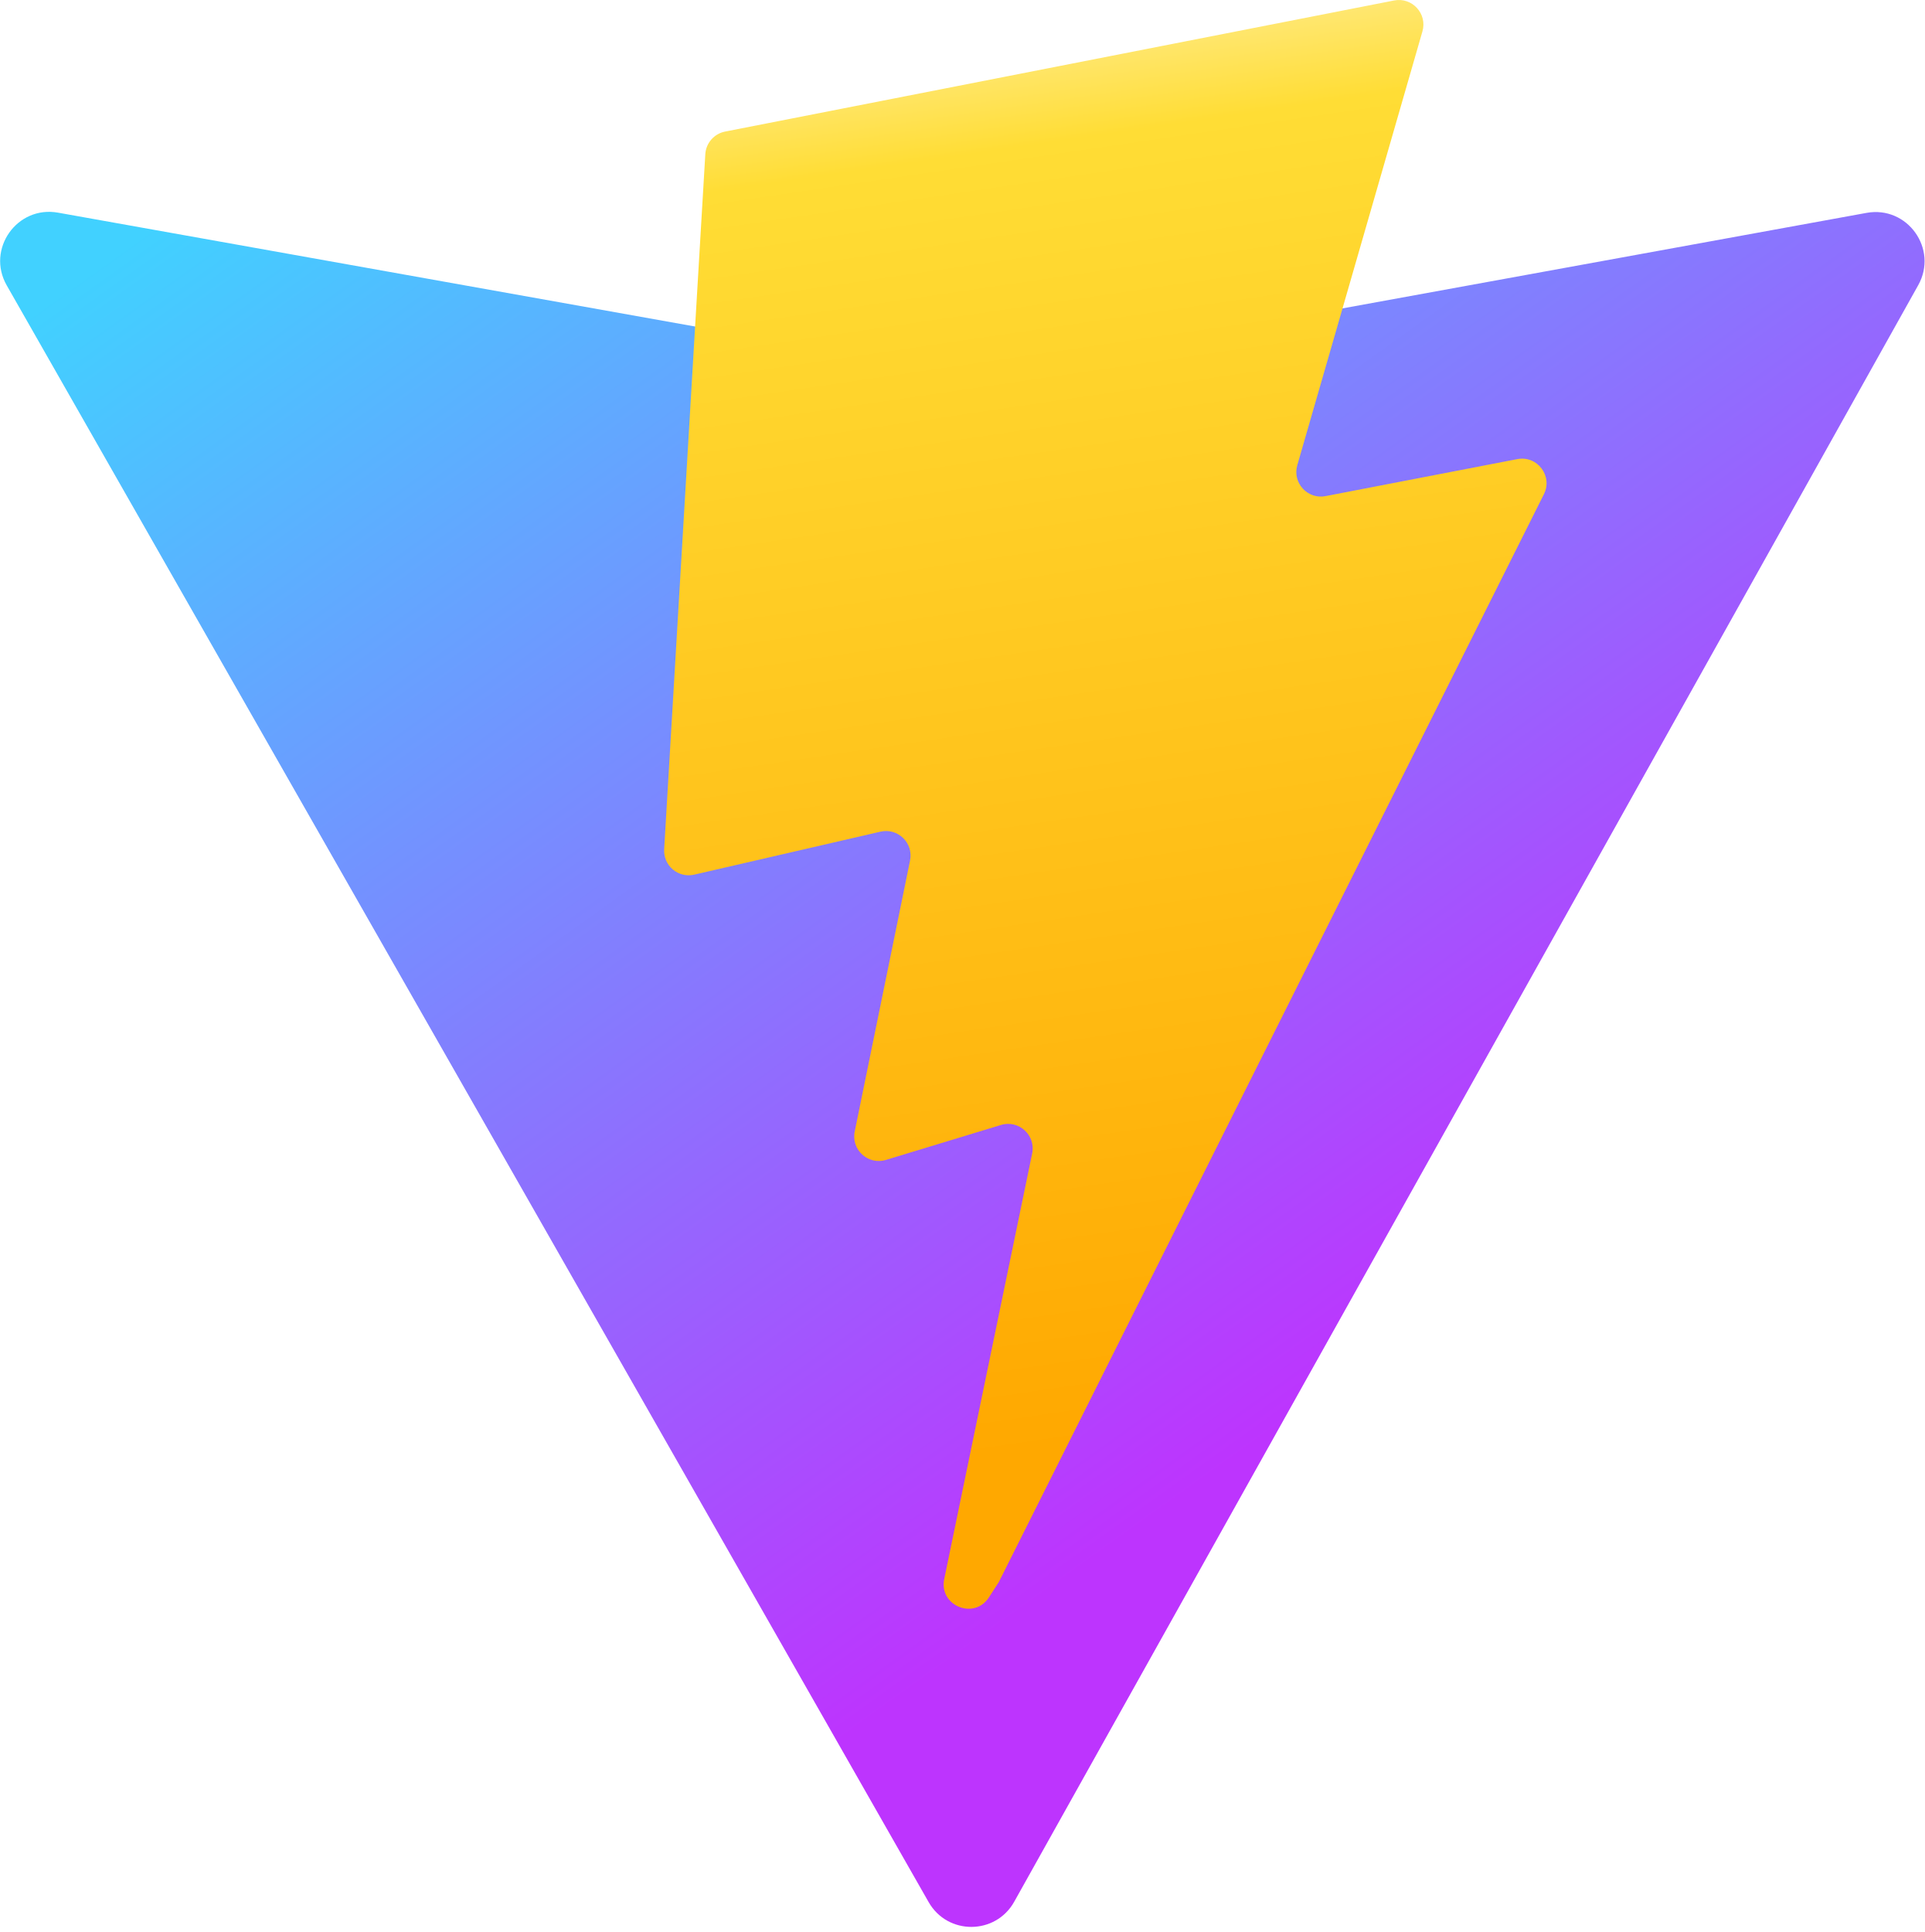
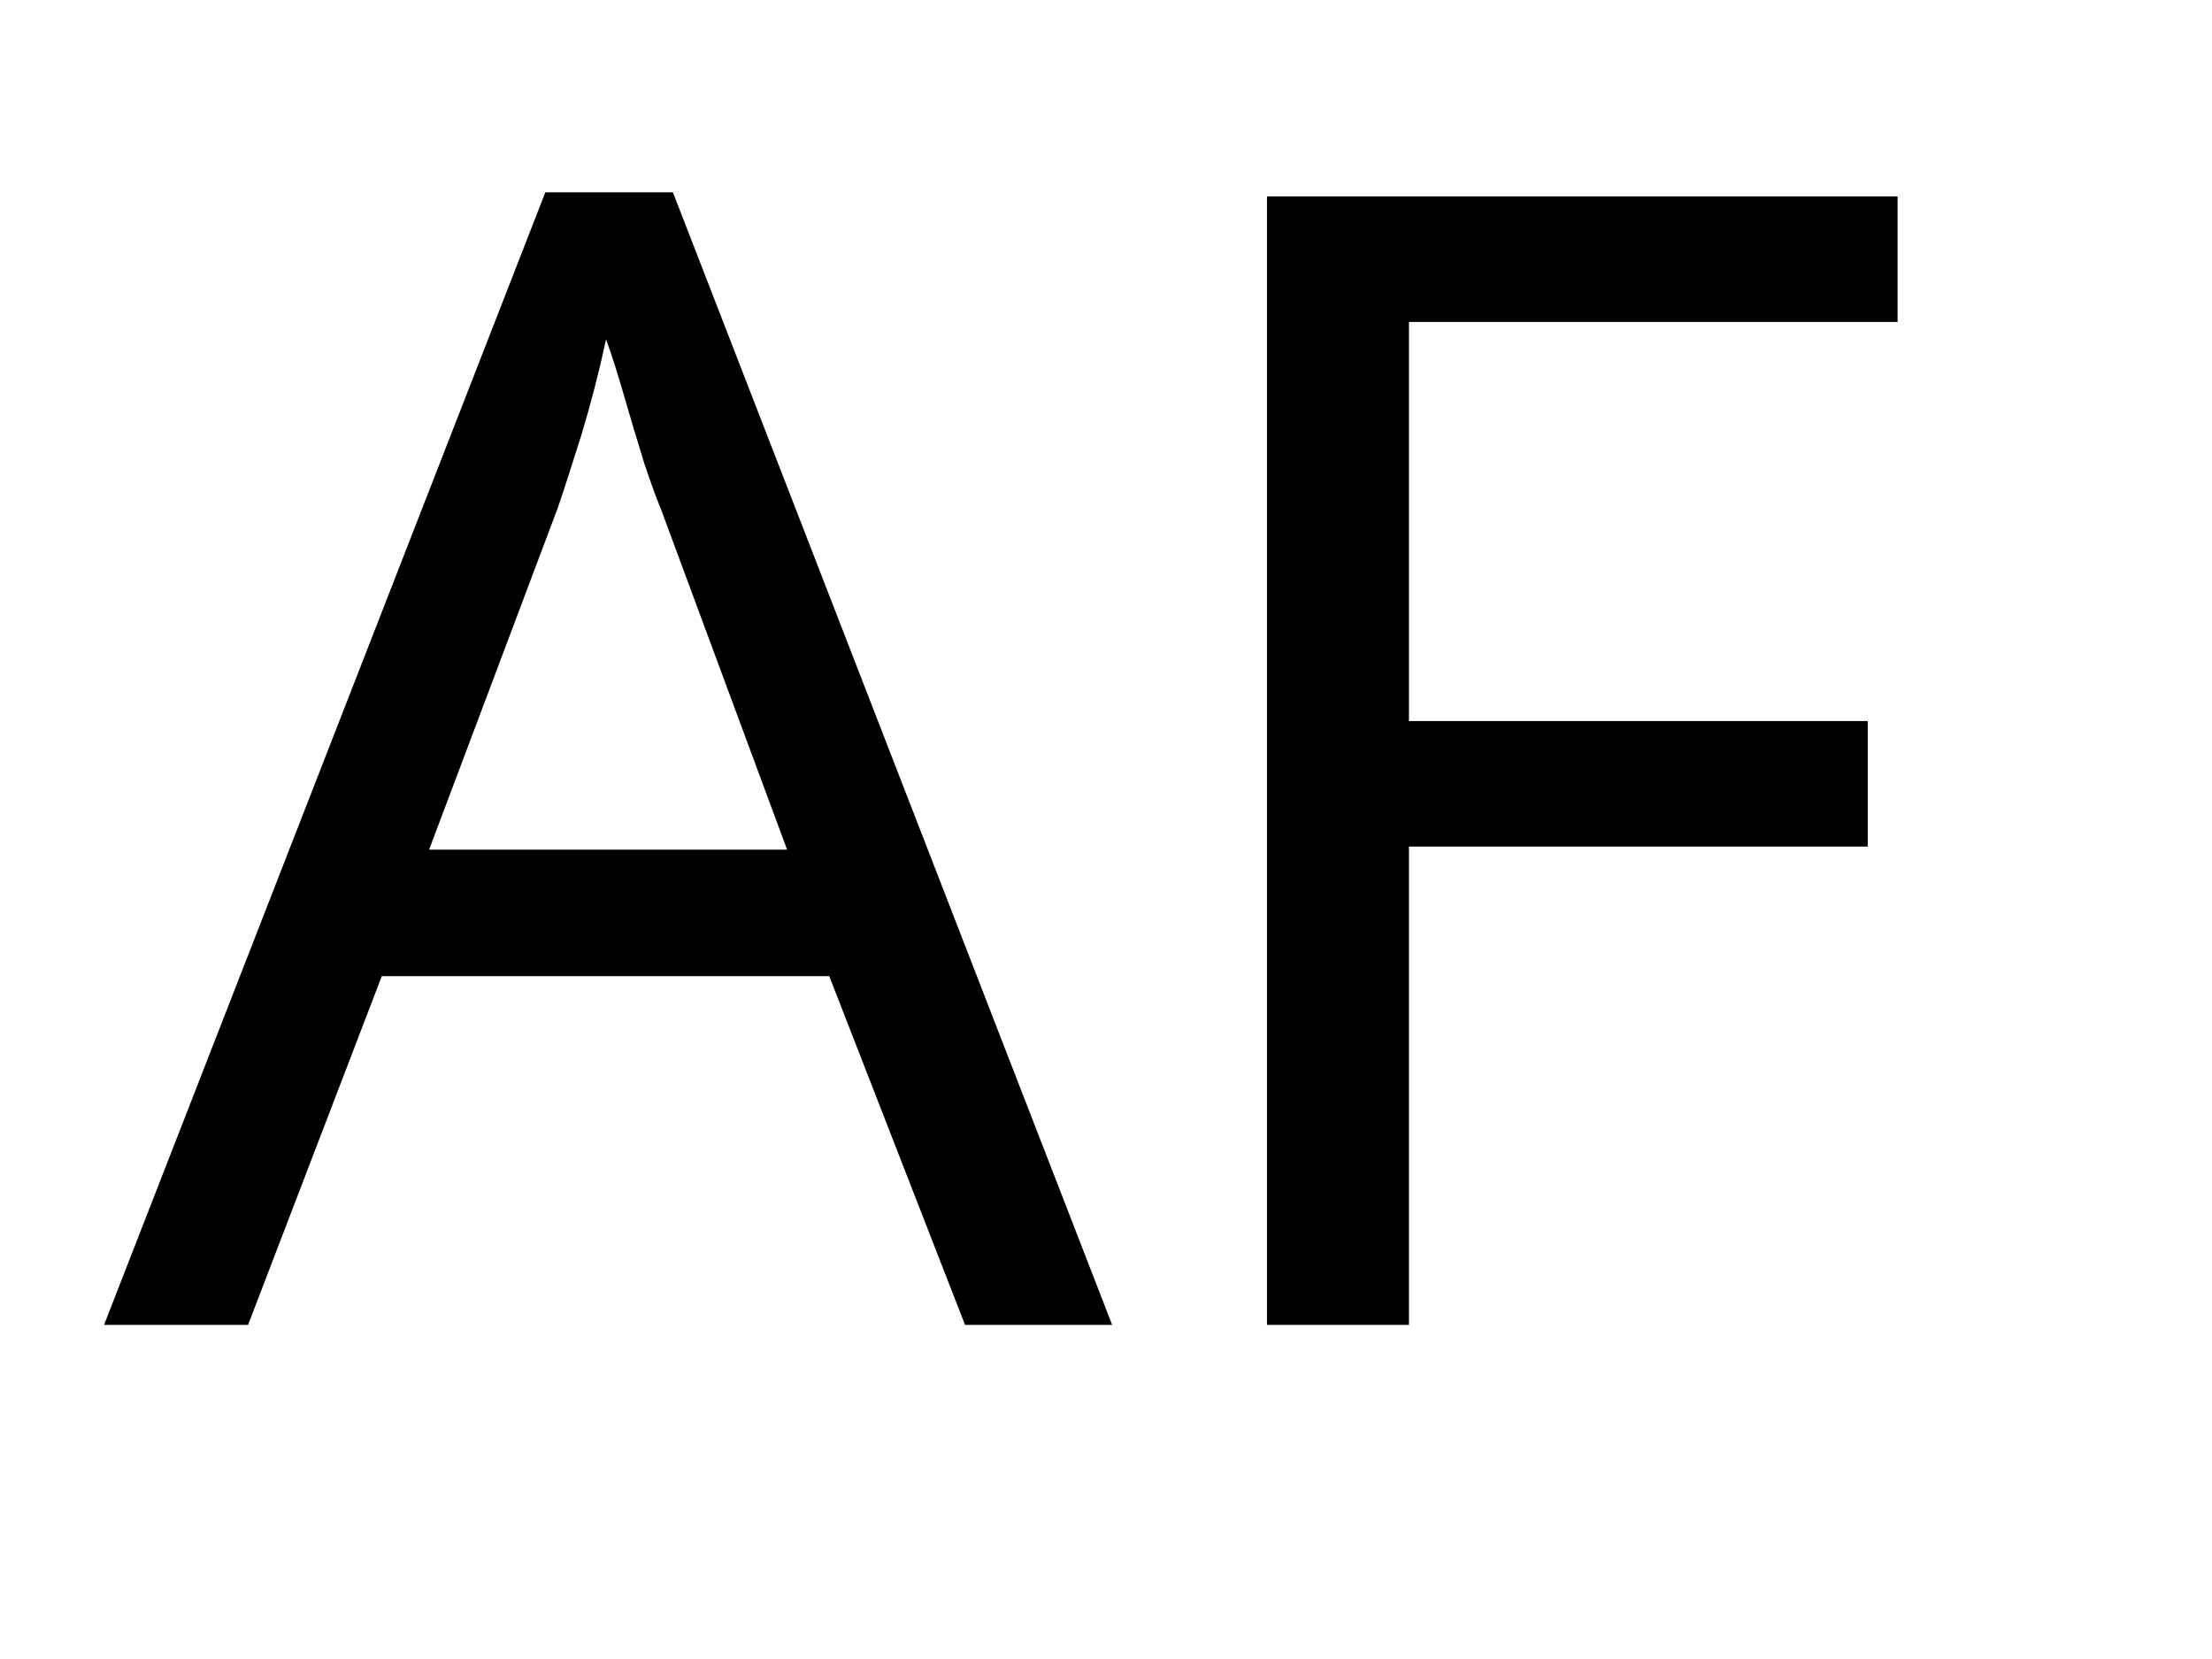
- <svg xmlns="http://www.w3.org/2000/svg" aria-hidden="true" role="img" class="iconify iconify--logos" width="31.88" height="32" preserveAspectRatio="xMidYMid meet" viewBox="0 0 256 257">
-   <defs>
-     <linearGradient id="IconifyId1813088fe1fbc01fb466" x1="-.828%" x2="57.636%" y1="7.652%" y2="78.411%">
-       <stop offset="0%" stop-color="#41D1FF" />
-       <stop offset="100%" stop-color="#BD34FE" />
-     </linearGradient>
-     <linearGradient id="IconifyId1813088fe1fbc01fb467" x1="43.376%" x2="50.316%" y1="2.242%" y2="89.03%">
-       <stop offset="0%" stop-color="#FFEA83" />
-       <stop offset="8.333%" stop-color="#FFDD35" />
-       <stop offset="100%" stop-color="#FFA800" />
-     </linearGradient>
-   </defs>
-   <path fill="url(#IconifyId1813088fe1fbc01fb466)" d="M255.153 37.938L134.897 252.976c-2.483 4.44-8.862 4.466-11.382.048L.875 37.958c-2.746-4.814 1.371-10.646 6.827-9.67l120.385 21.517a6.537 6.537 0 0 0 2.322-.004l117.867-21.483c5.438-.991 9.574 4.796 6.877 9.62Z" />
-   <path fill="url(#IconifyId1813088fe1fbc01fb467)" d="M185.432.063L96.44 17.501a3.268 3.268 0 0 0-2.634 3.014l-5.474 92.456a3.268 3.268 0 0 0 3.997 3.378l24.777-5.718c2.318-.535 4.413 1.507 3.936 3.838l-7.361 36.047c-.495 2.426 1.782 4.5 4.151 3.78l15.304-4.649c2.372-.72 4.652 1.36 4.15 3.788l-11.698 56.621c-.732 3.542 3.979 5.473 5.943 2.437l1.313-2.028l72.516-144.72c1.215-2.423-.88-5.186-3.54-4.672l-25.505 4.922c-2.396.462-4.435-1.77-3.759-4.114l16.646-57.705c.677-2.35-1.37-4.583-3.769-4.113Z" />
+ <svg xmlns="http://www.w3.org/2000/svg" width="800" height="600">
+   <g>
+     <text transform="translate(28.9199 -96.8438) scale(0.897547 0.897547) translate(-28.9199 96.8438) translate(79.9529 -27.4747) scale(1.20506 1.20506) translate(-79.9529 27.4747) translate(11.5815 580.696) scale(1.12381 1.12381) translate(-11.5815 -580.696) translate(585.053 580.696) scale(1 1) translate(-585.053 -580.696) translate(586.302 581.786) scale(1.41527 1.41527) translate(-586.302 -581.786) matrix(13.8413 0 0 13.8413 -2341.43 -2527.04)" stroke="#000" font-style="normal" font-weight="normal" xml:space="preserve" text-anchor="start" font-family="'Nunito SemiBold'" font-size="24" id="svg_1" y="218.499" x="183.73" stroke-width="0" fill="#000000">AF</text>
+   </g>
</svg>
